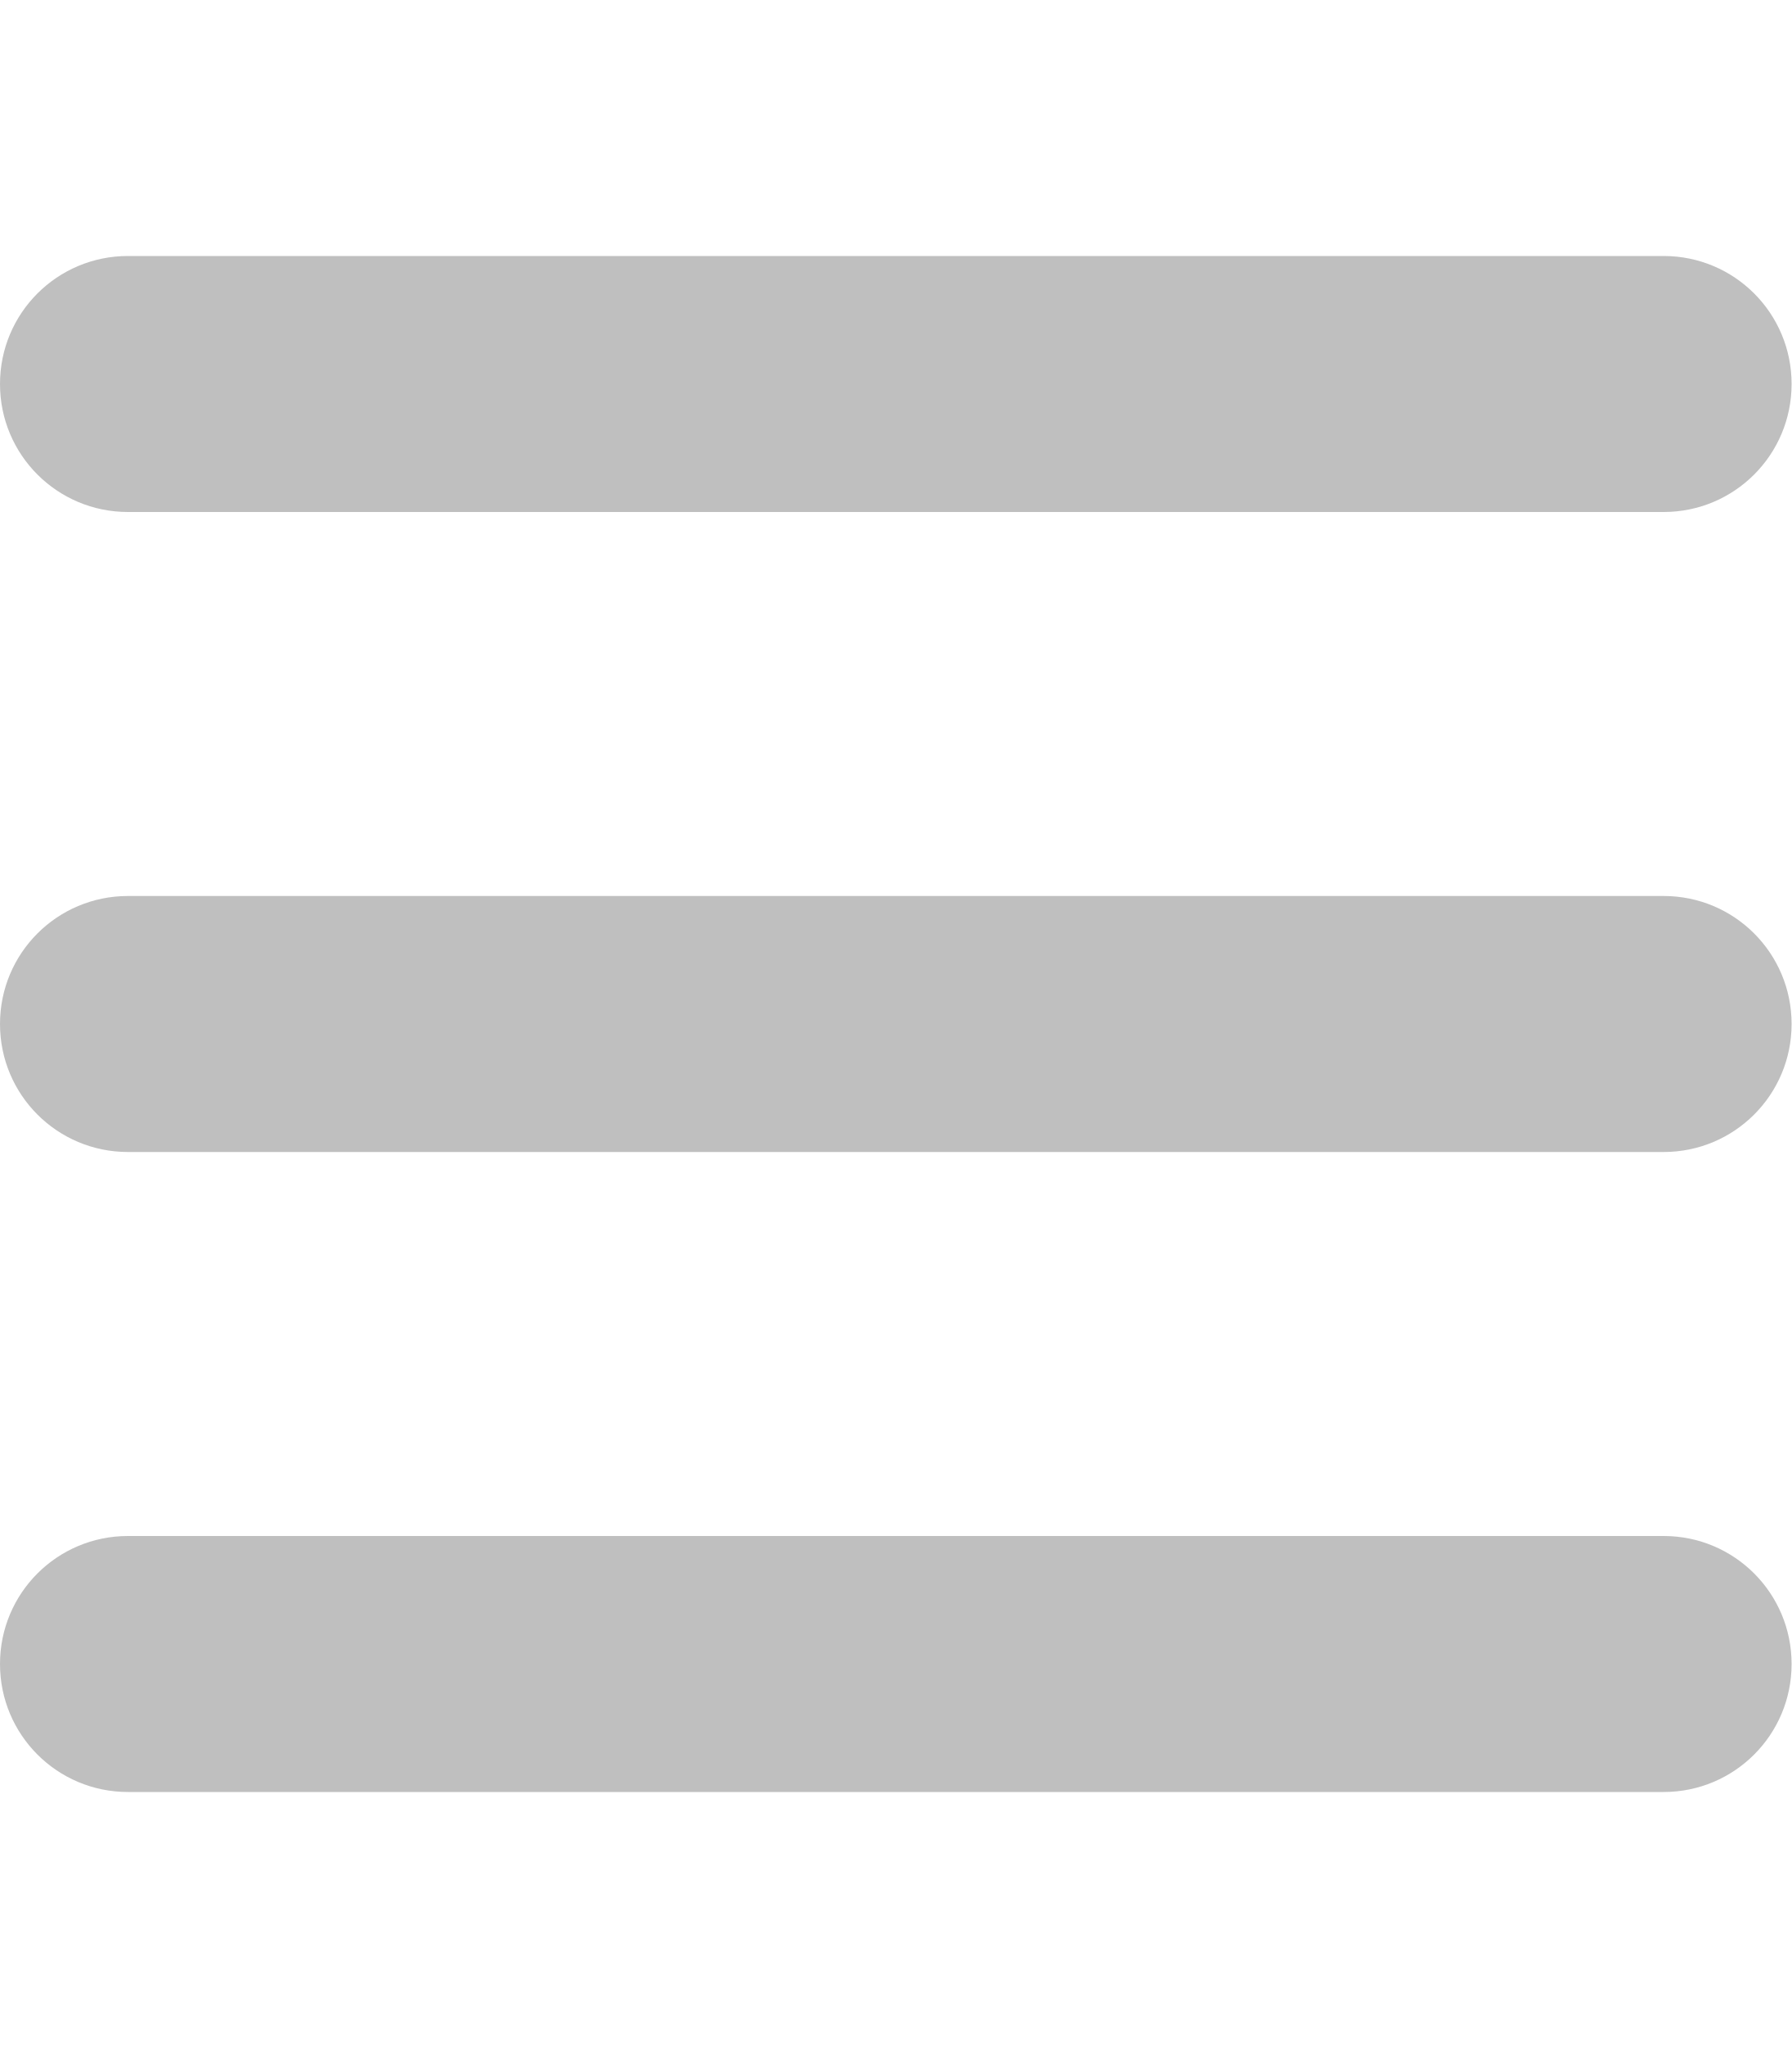
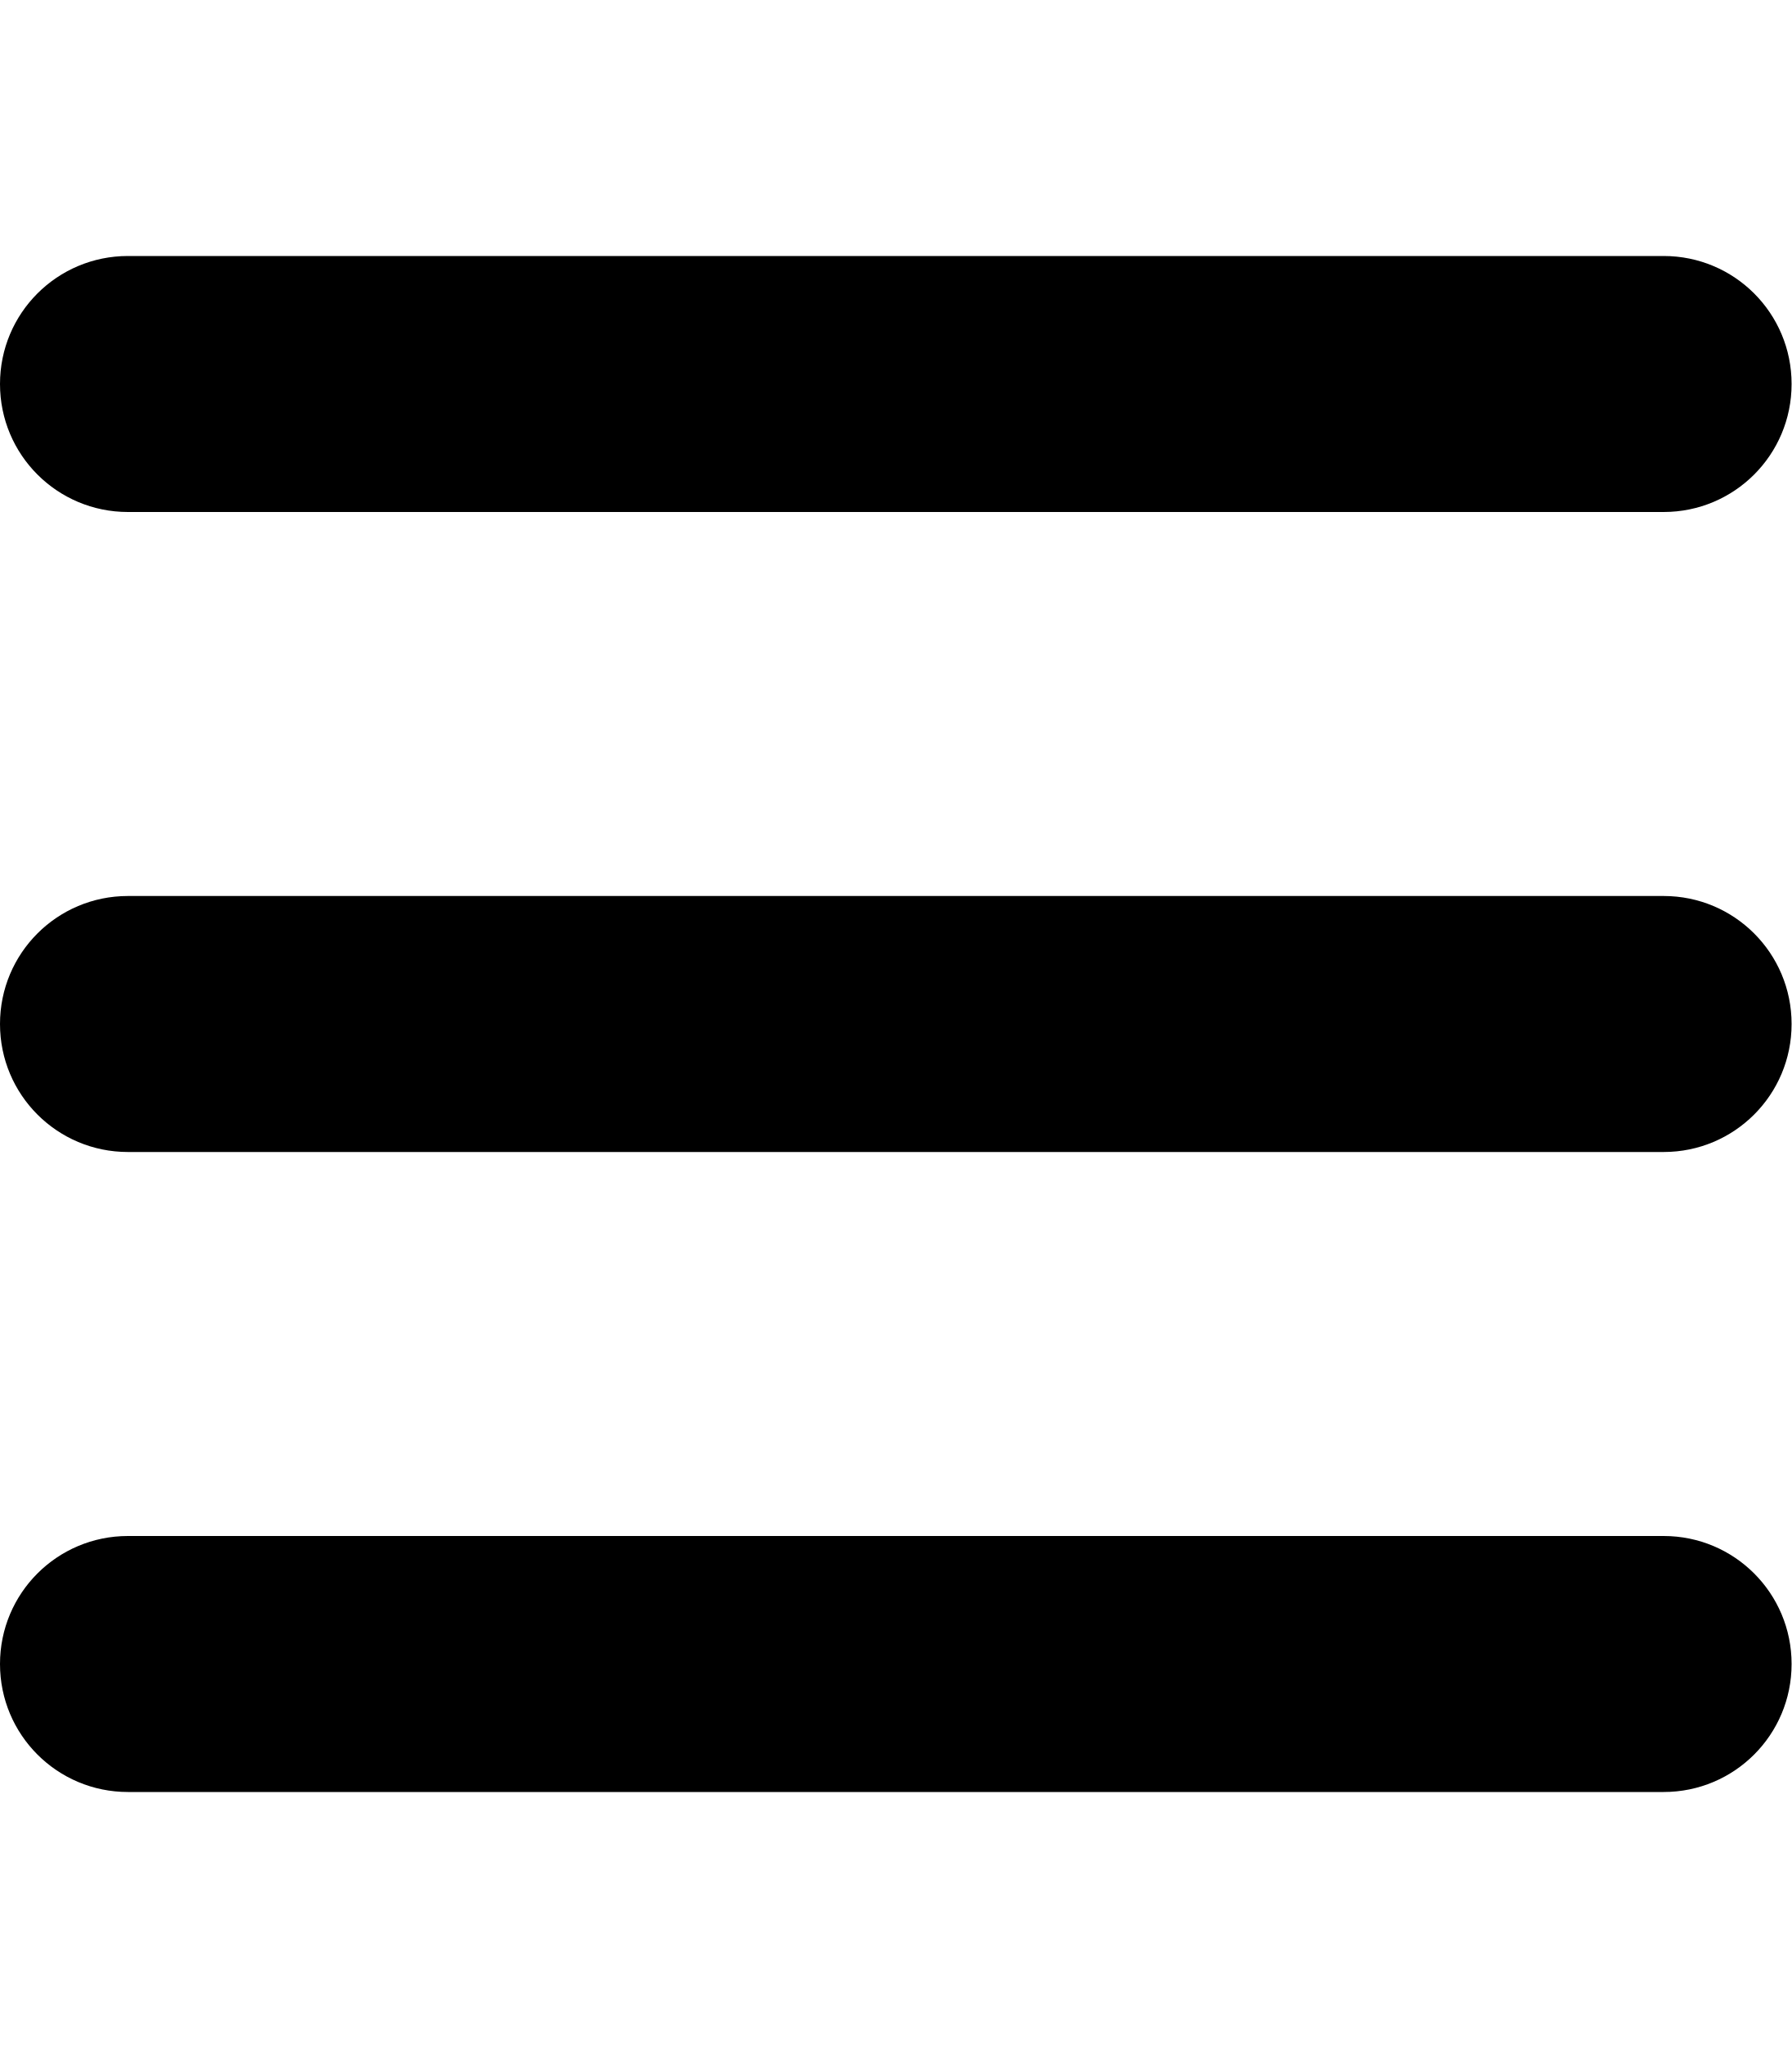
- <svg xmlns="http://www.w3.org/2000/svg" viewBox="0 0 448 512" fill="hsl(0, 0%, 75%)">
+ <svg xmlns="http://www.w3.org/2000/svg" viewBox="0 0 448 512" fill="hsl(257, 7%, 63%);">
  <path d="M0 96C0 78.3 14.3 64 32 64l384 0c17.7 0 32 14.3 32 32s-14.3 32-32 32L32 128C14.3 128 0 113.7 0 96zM0 256c0-17.7 14.3-32 32-32l384 0c17.7 0 32 14.3 32 32s-14.3 32-32 32L32 288c-17.7 0-32-14.3-32-32zM448 416c0 17.7-14.3 32-32 32L32 448c-17.7 0-32-14.3-32-32s14.3-32 32-32l384 0c17.7 0 32 14.3 32 32z" />
</svg>
